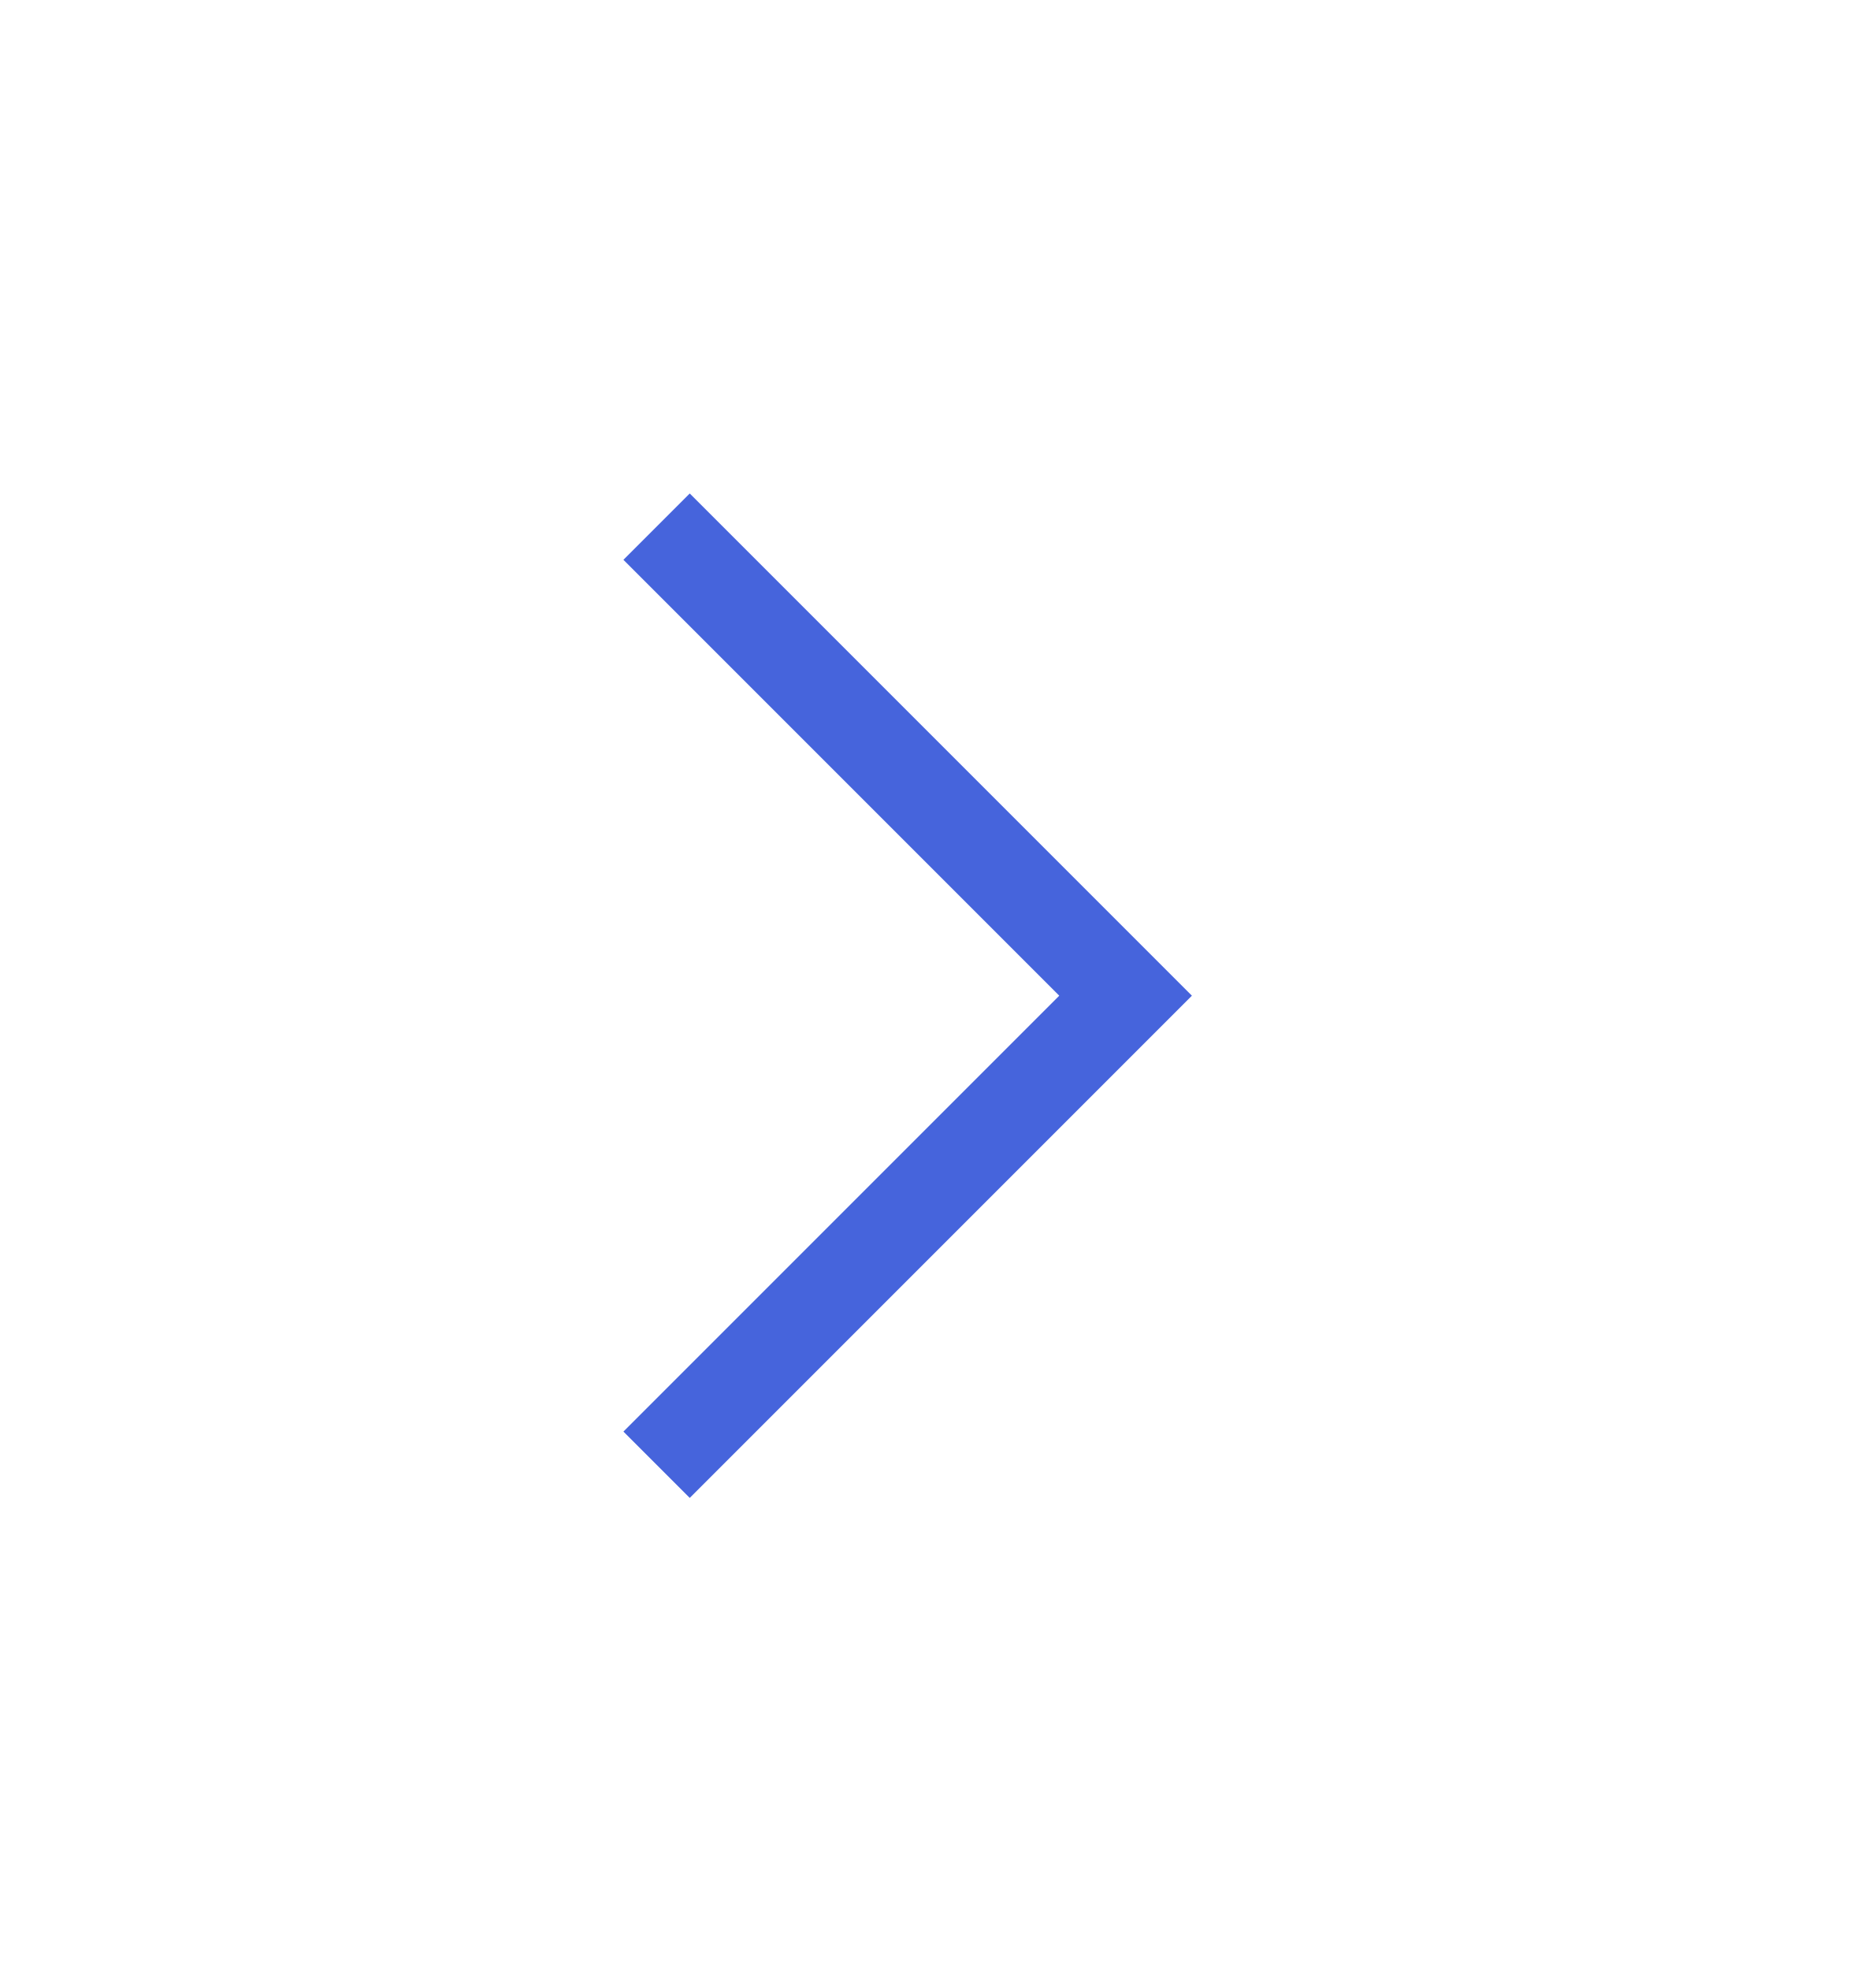
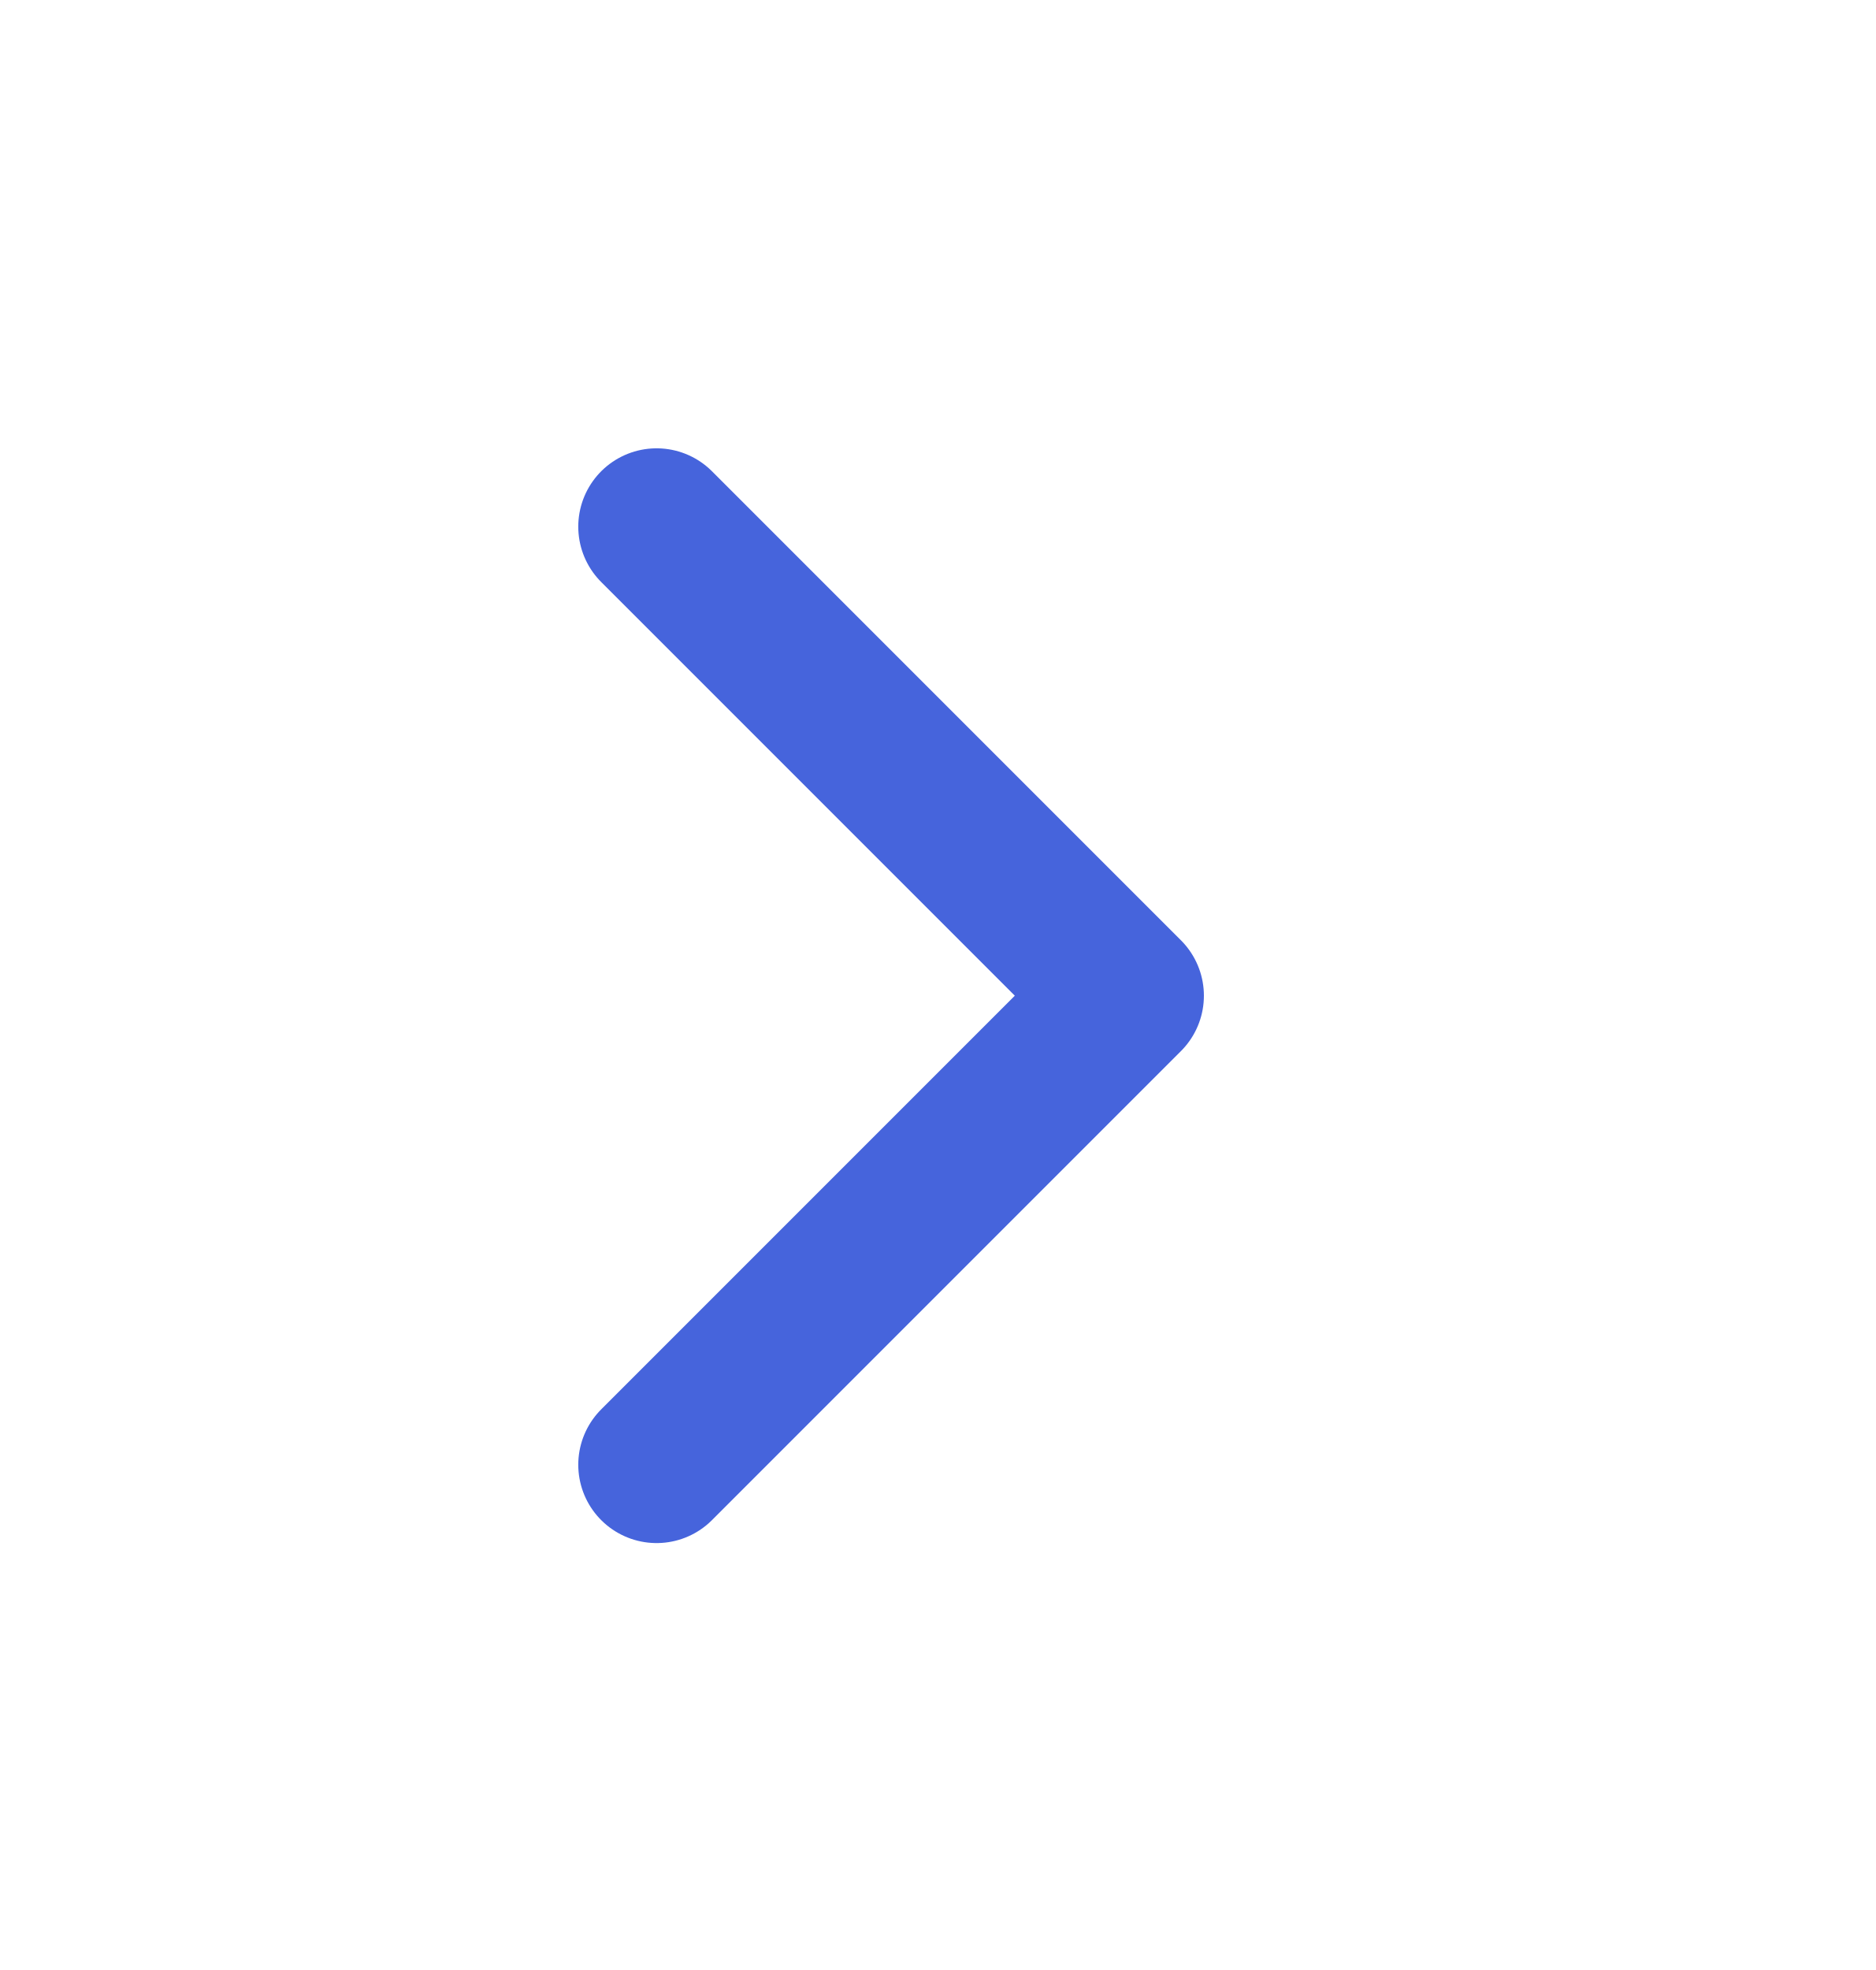
<svg xmlns="http://www.w3.org/2000/svg" width="20" height="21" viewBox="0 0 20 21" fill="none">
-   <path d="M7 5.614L12 10.614L7 15.614" stroke="#4664DC" strokeWidth="1.67" strokeLinecap="round" strokeLinejoin="round" />
+   <path d="M7 5.614L12 10.614L7 15.614" stroke="#4664DC" stroke-width="1.67" stroke-linecap="round" stroke-linejoin="round" />
</svg>
